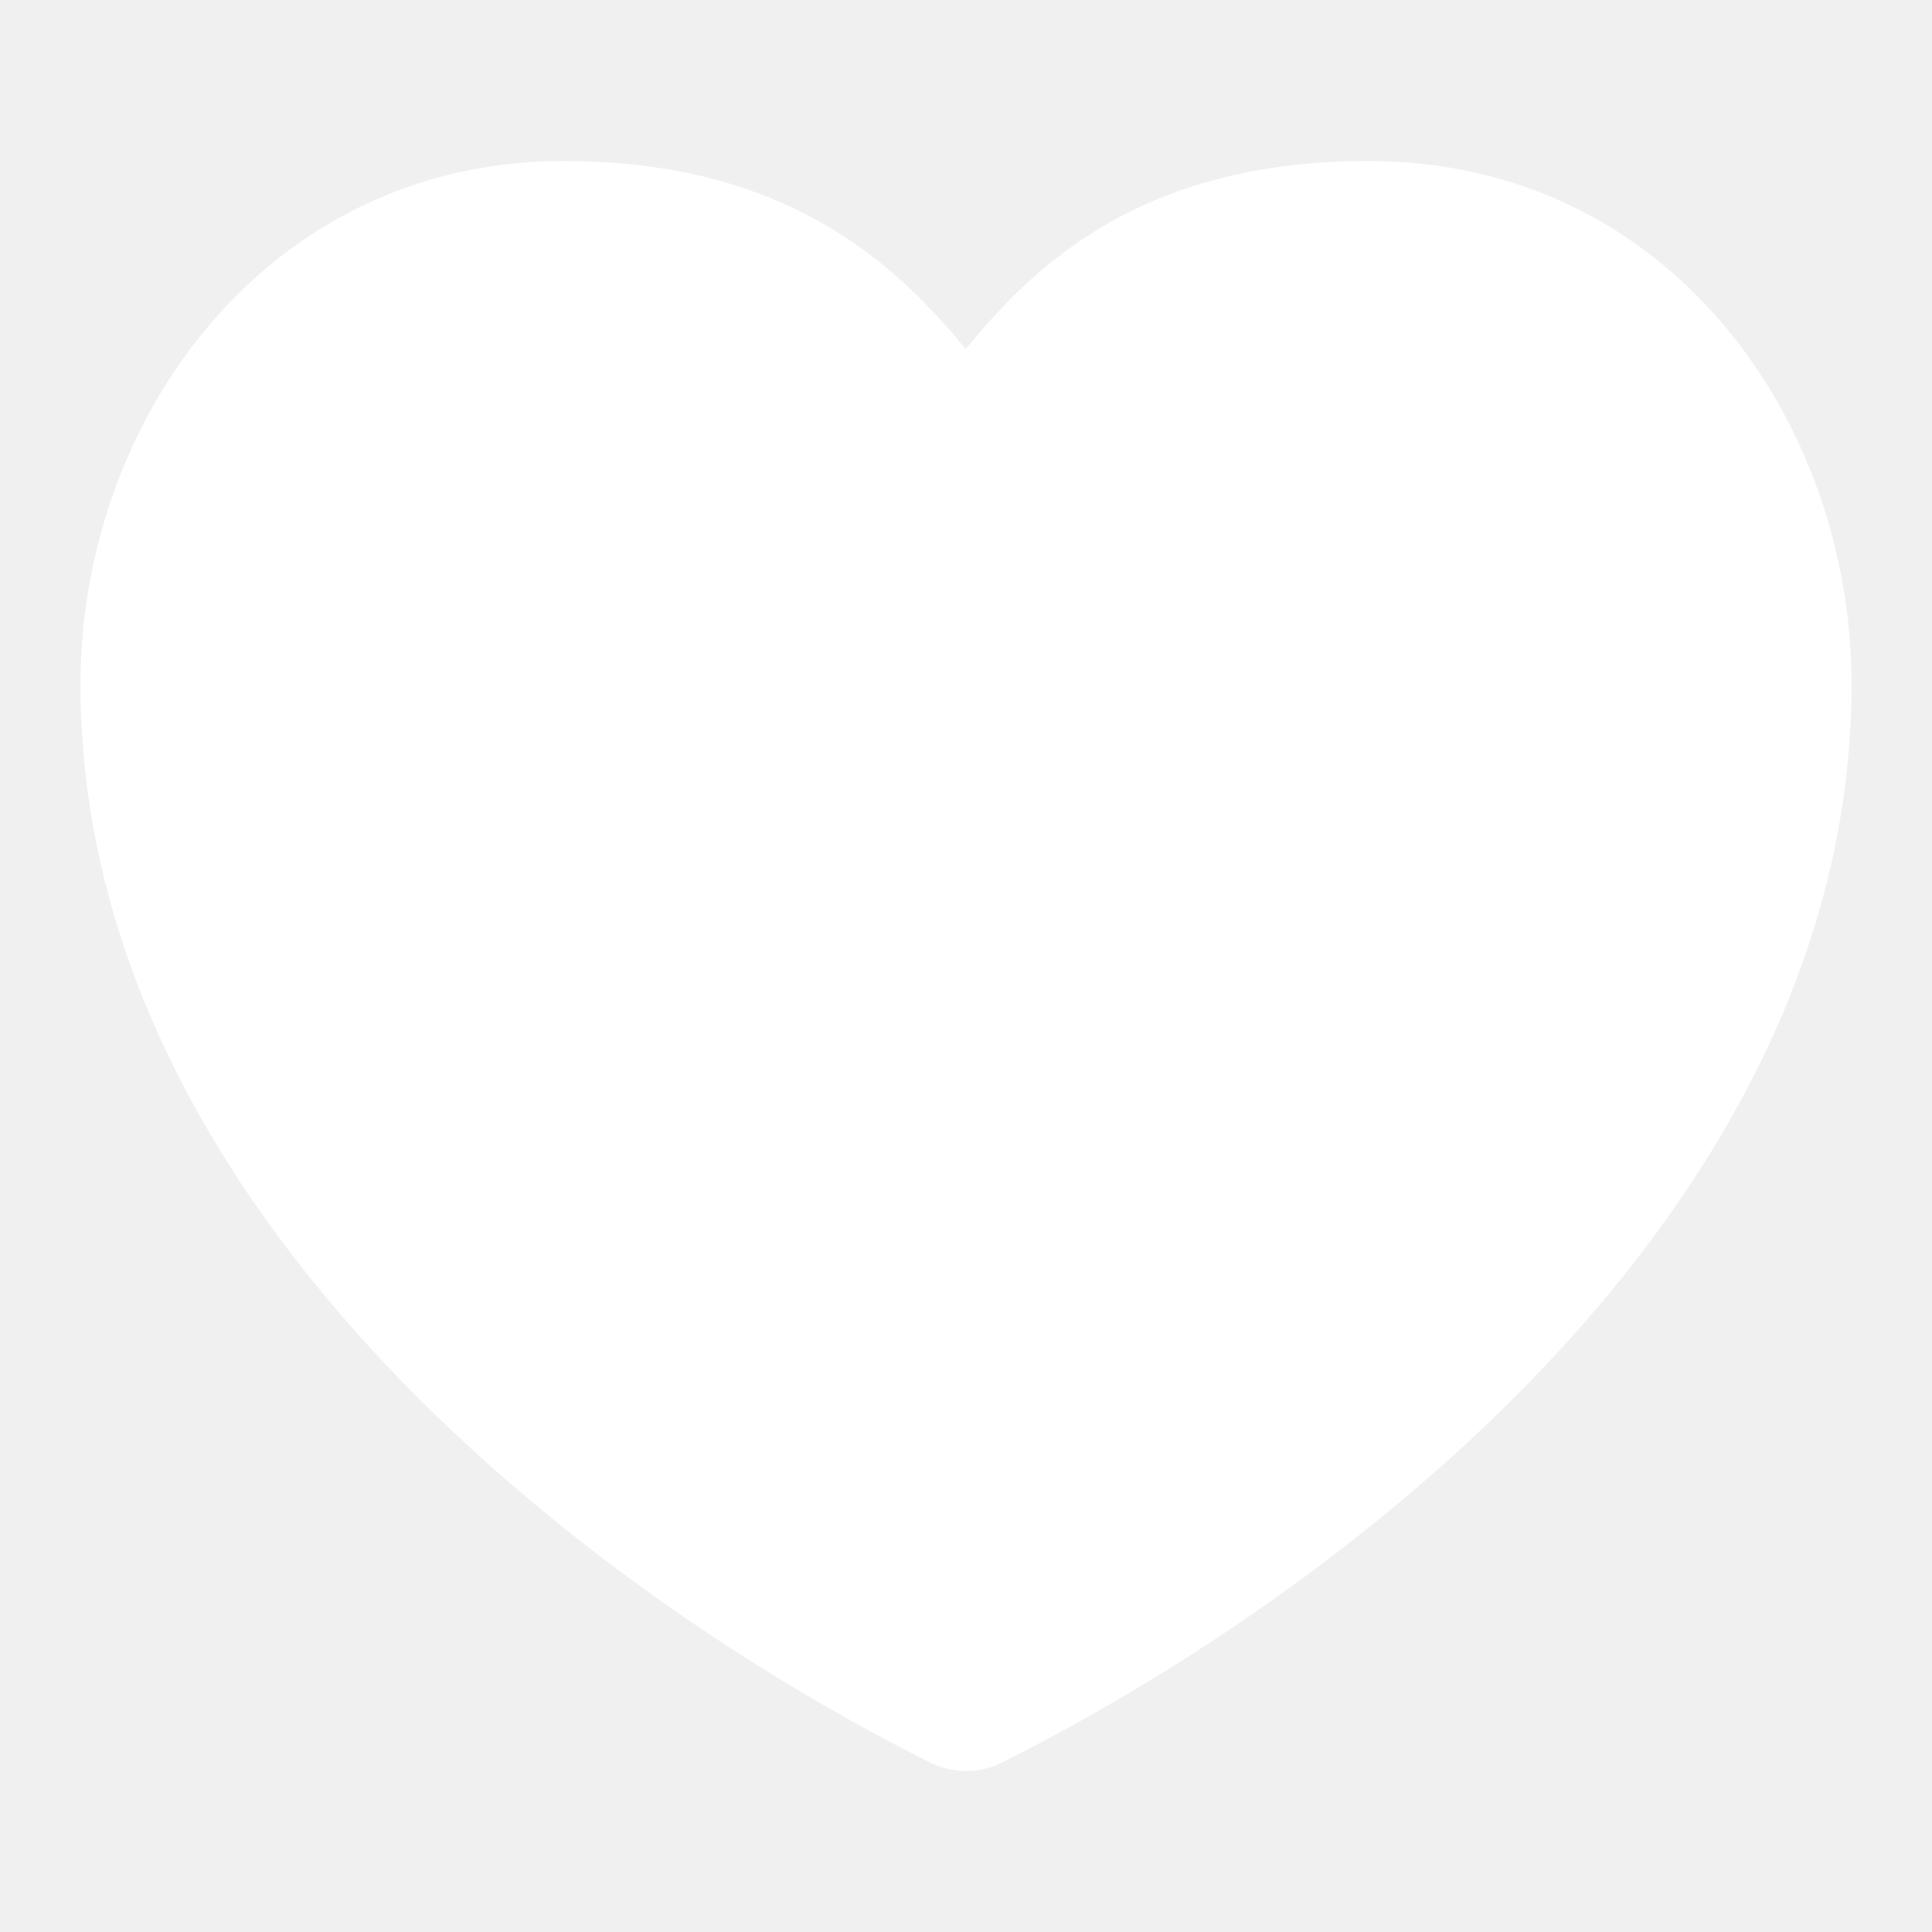
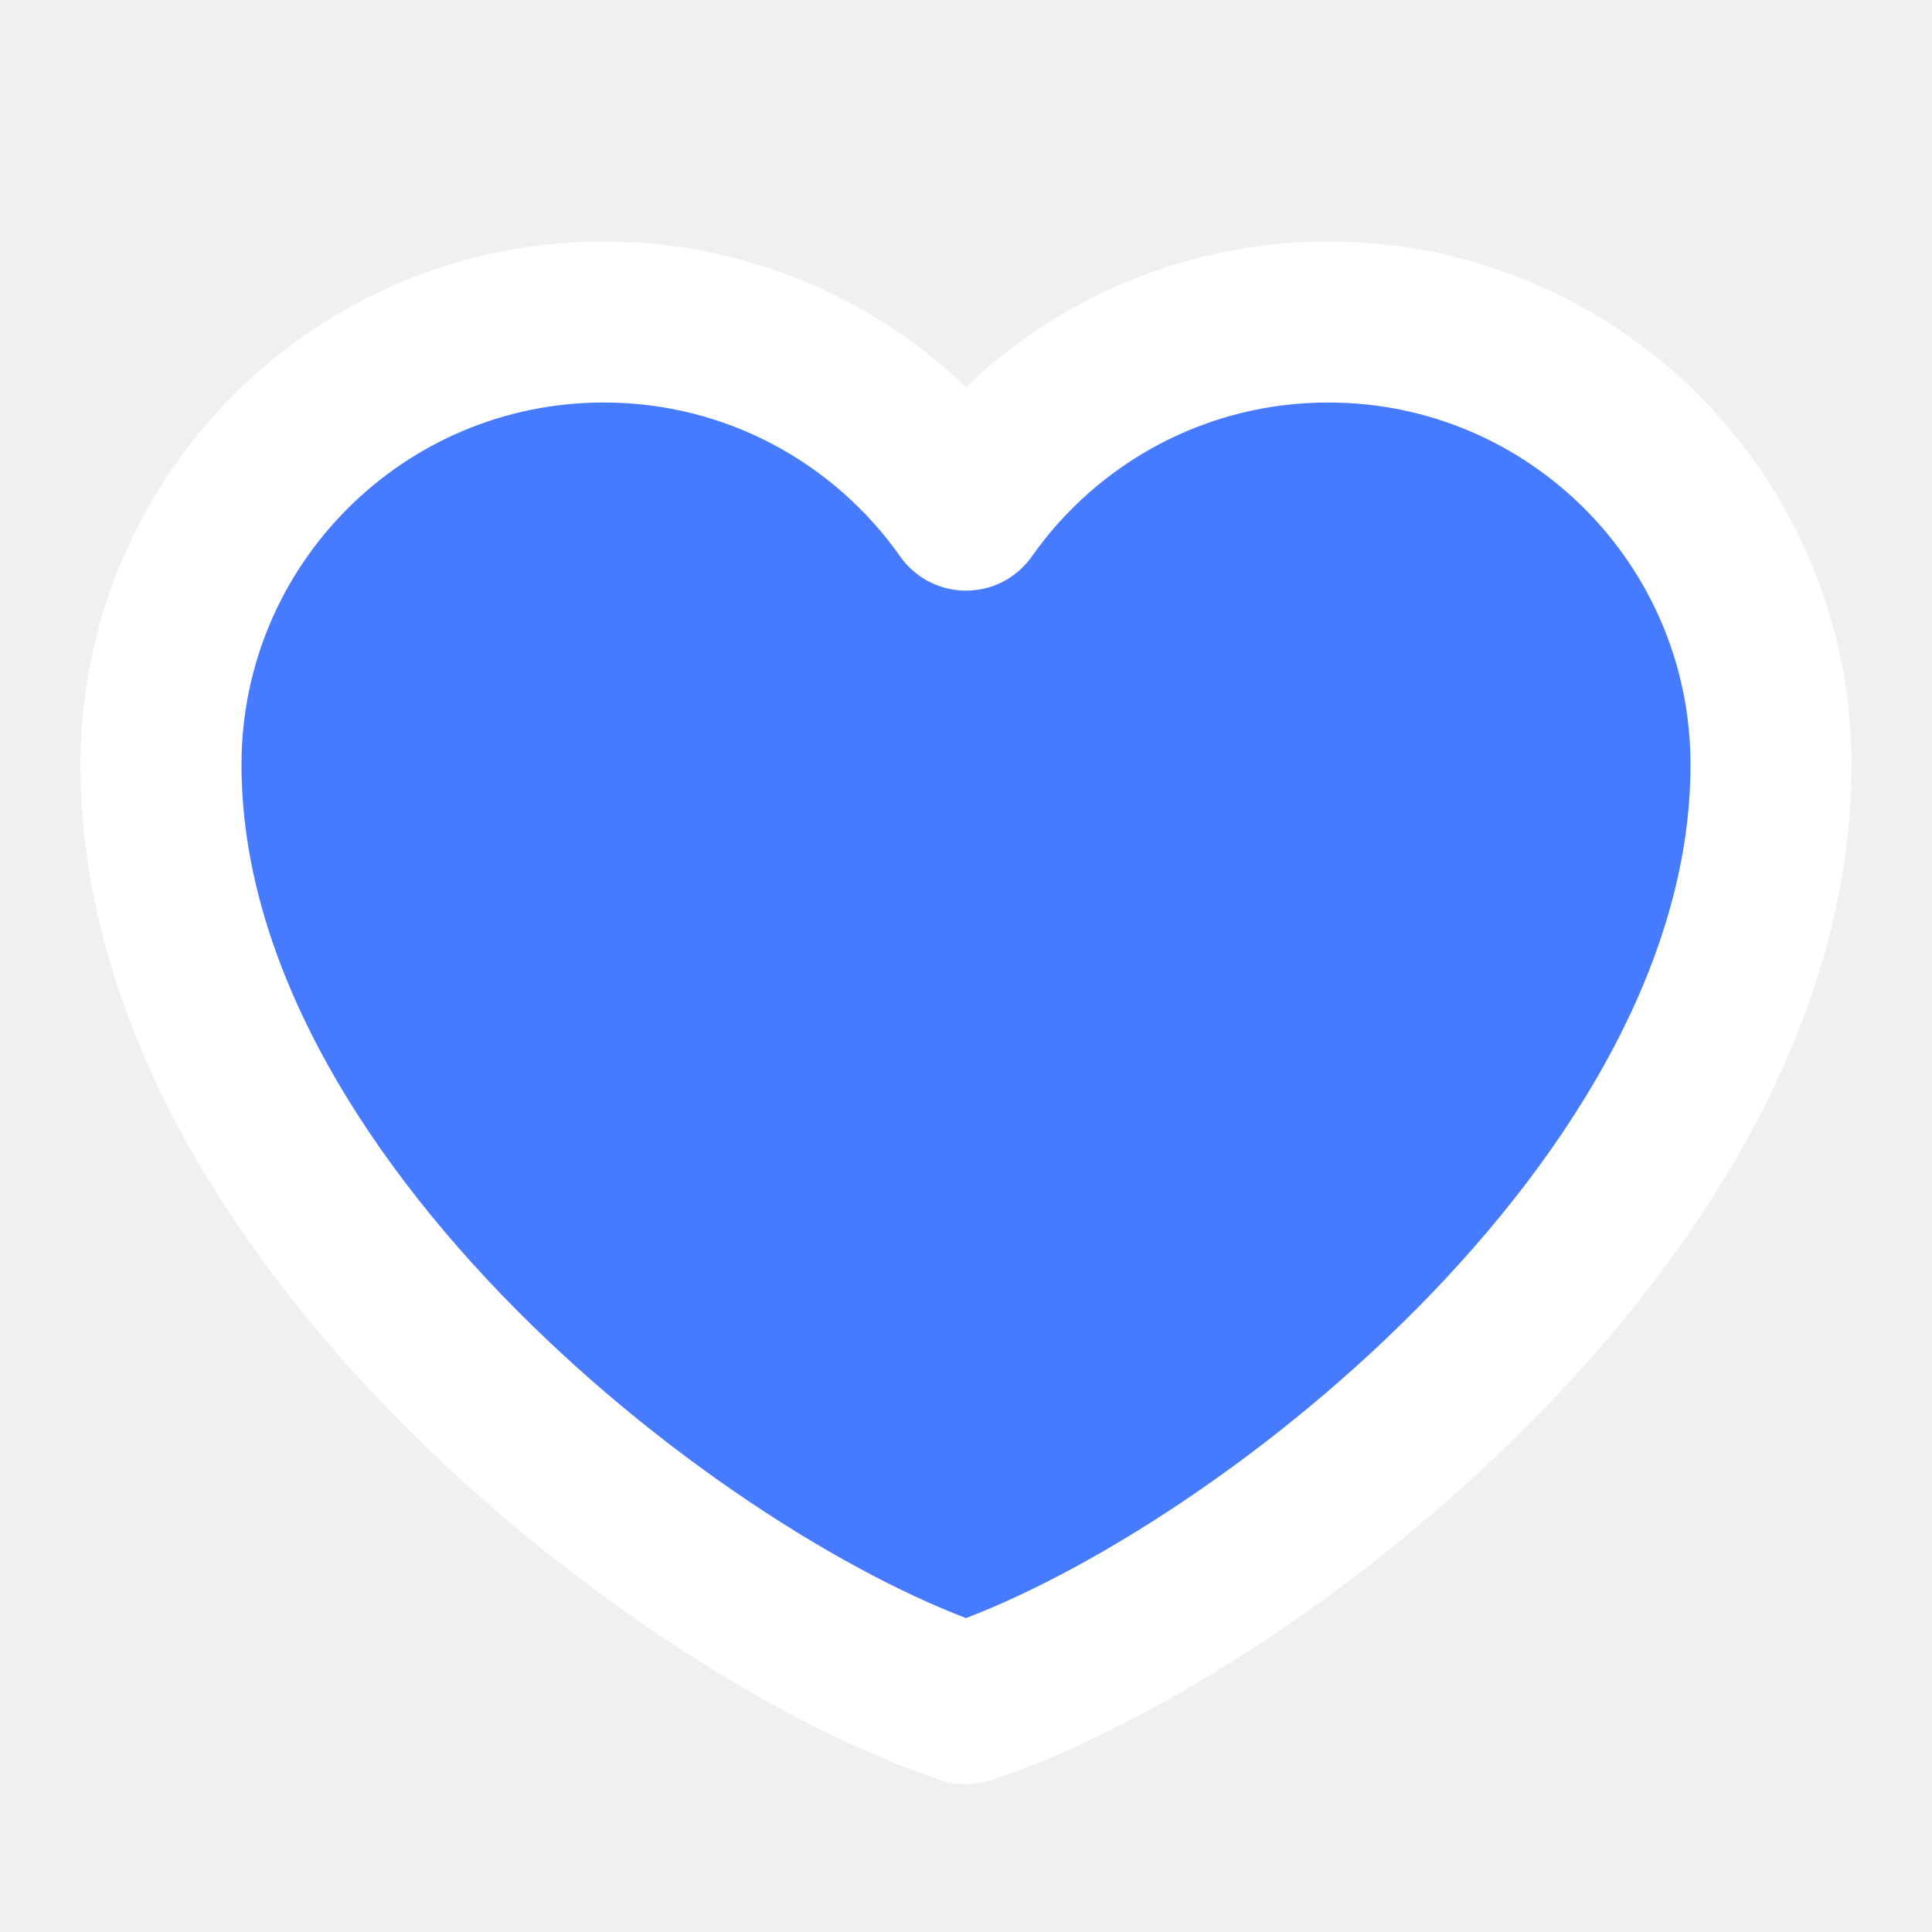
<svg xmlns="http://www.w3.org/2000/svg" width="24" height="24" viewBox="0 0 24 24">
-   <path fill="#FFFFFF" d="M7 2C3.313 2 1 5.215 1 8.5C1 11.841 2.674 14.699 4.772 16.93C6.872 19.163 9.477 20.857 11.553 21.894C11.834 22.035 12.166 22.035 12.447 21.894C14.523 20.857 17.128 19.163 19.229 16.93C21.326 14.699 23 11.841 23 8.5C23 5.22 20.729 2 17 2C15.275 2 14.053 2.48 13.119 3.21C12.678 3.554 12.311 3.95 11.997 4.336C11.68 3.949 11.309 3.553 10.865 3.208C9.929 2.481 8.709 2 7 2Z" />
+   <path fill="#467BFF" stroke="#FFFFFF" stroke-linecap="round" stroke-linejoin="round" stroke-width="2" d="M7.5 4C4.462 4 2 6.462 2 9.5C2 15 8.5 20 12 21.163C15.5 20 22 15 22 9.5C22 6.462 19.538 4 16.5 4C14.64 4 12.995 4.923 12 6.337C11.005 4.923 9.36 4 7.5 4Z" />
</svg>
